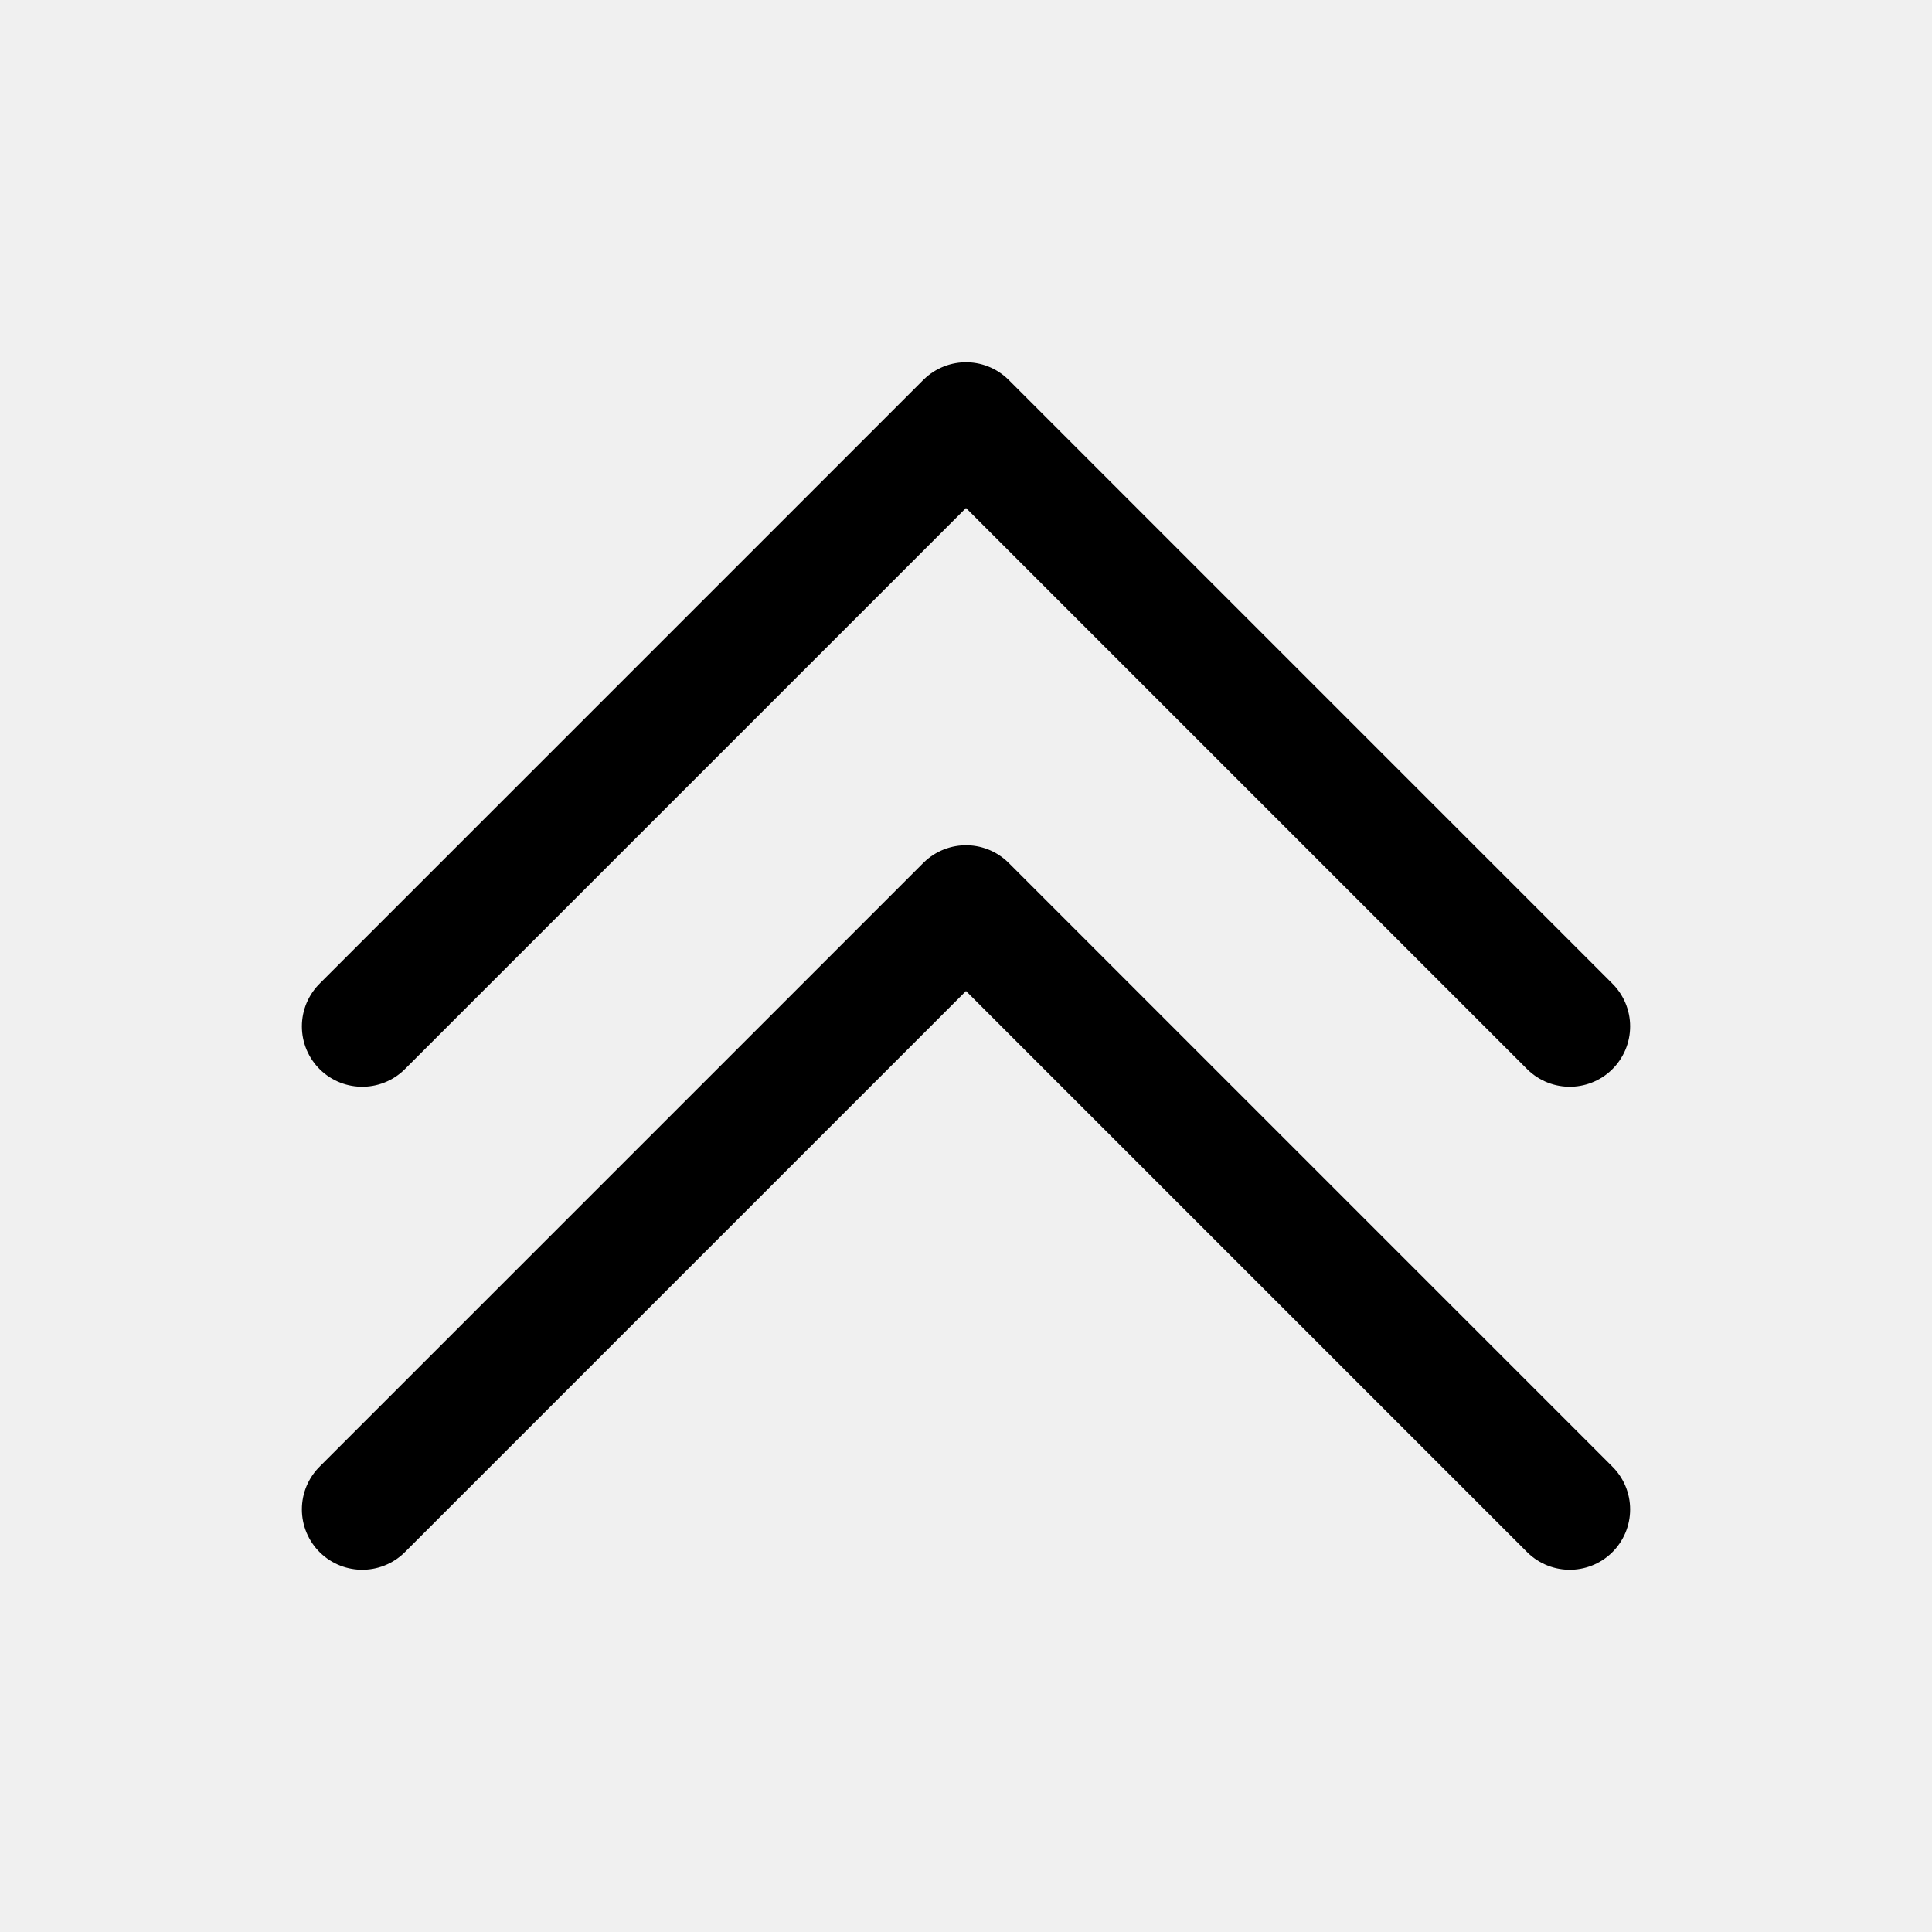
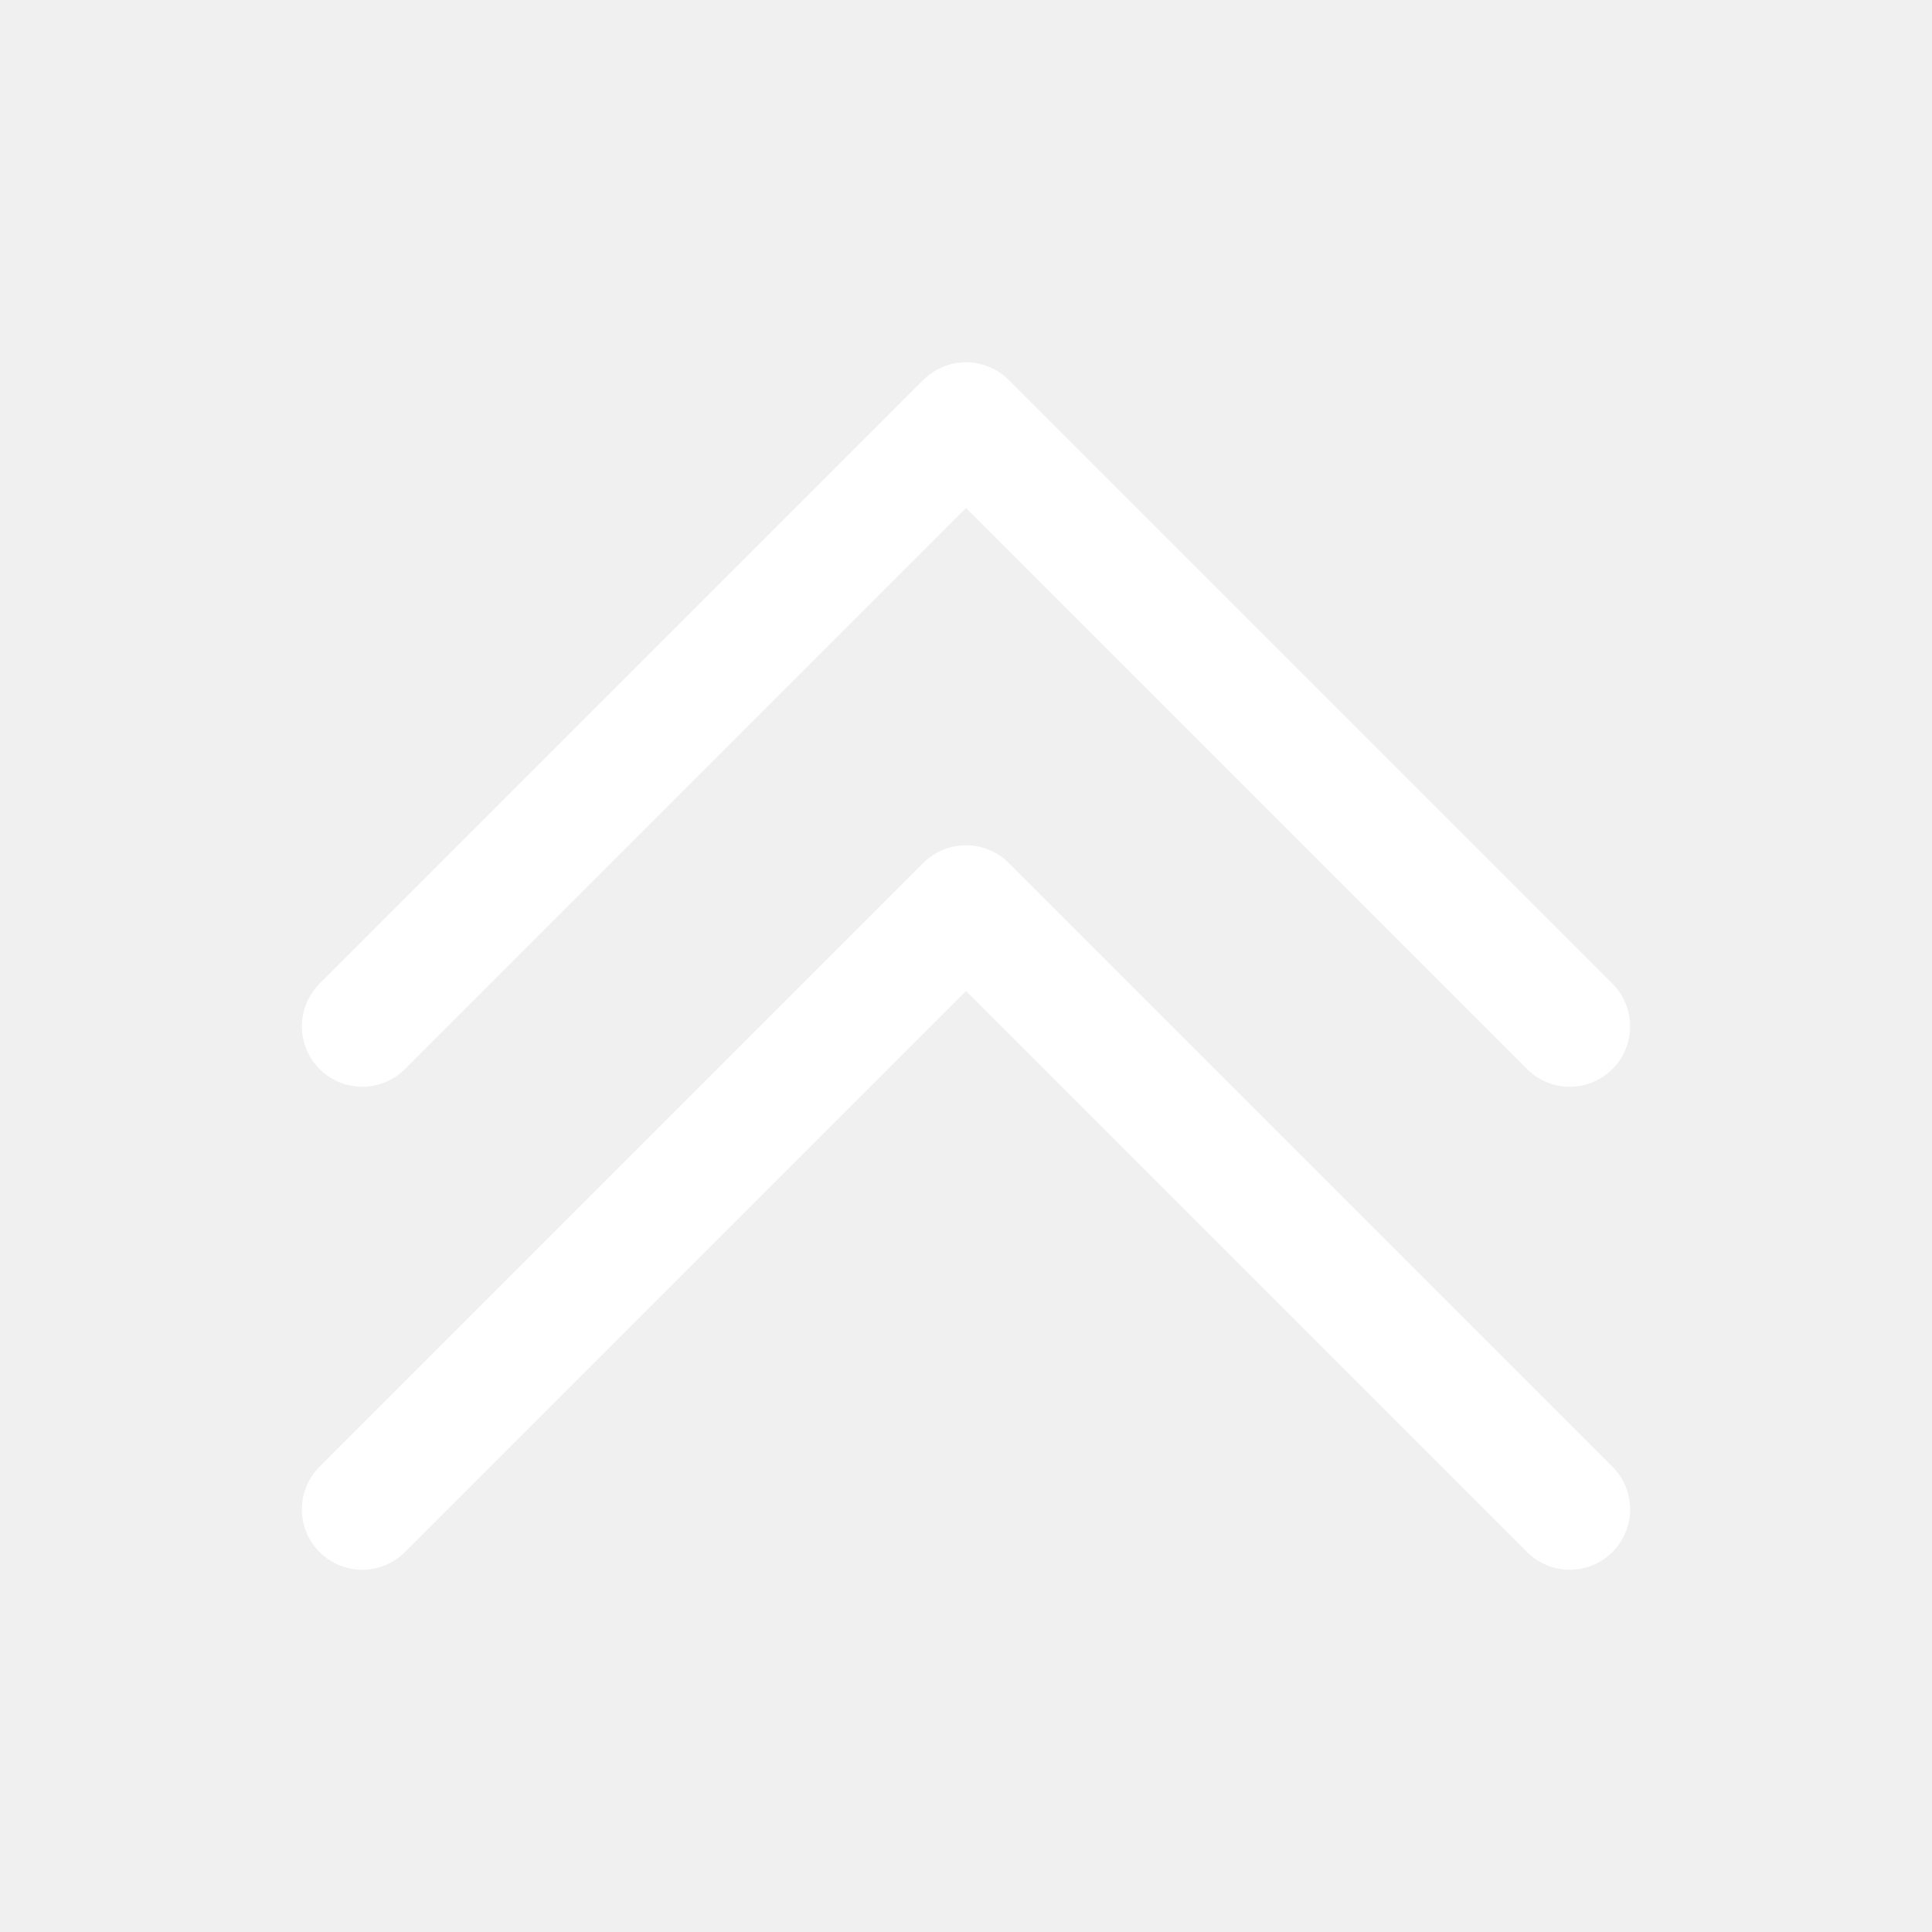
- <svg xmlns="http://www.w3.org/2000/svg" fill="none" viewBox="0 0 24 24" stroke-width="1.5" stroke="currentColor" class="w-4 h-4">
+ <svg xmlns="http://www.w3.org/2000/svg" fill="none" viewBox="0 0 24 24" stroke-width="1.5" stroke="white" class="w-4 h-4 text-white">
  <path stroke-linecap="round" stroke-linejoin="round" d="M4.5 12.75l7.5-7.5 7.5 7.5m-15 6l7.5-7.5 7.5 7.5" />
</svg>
